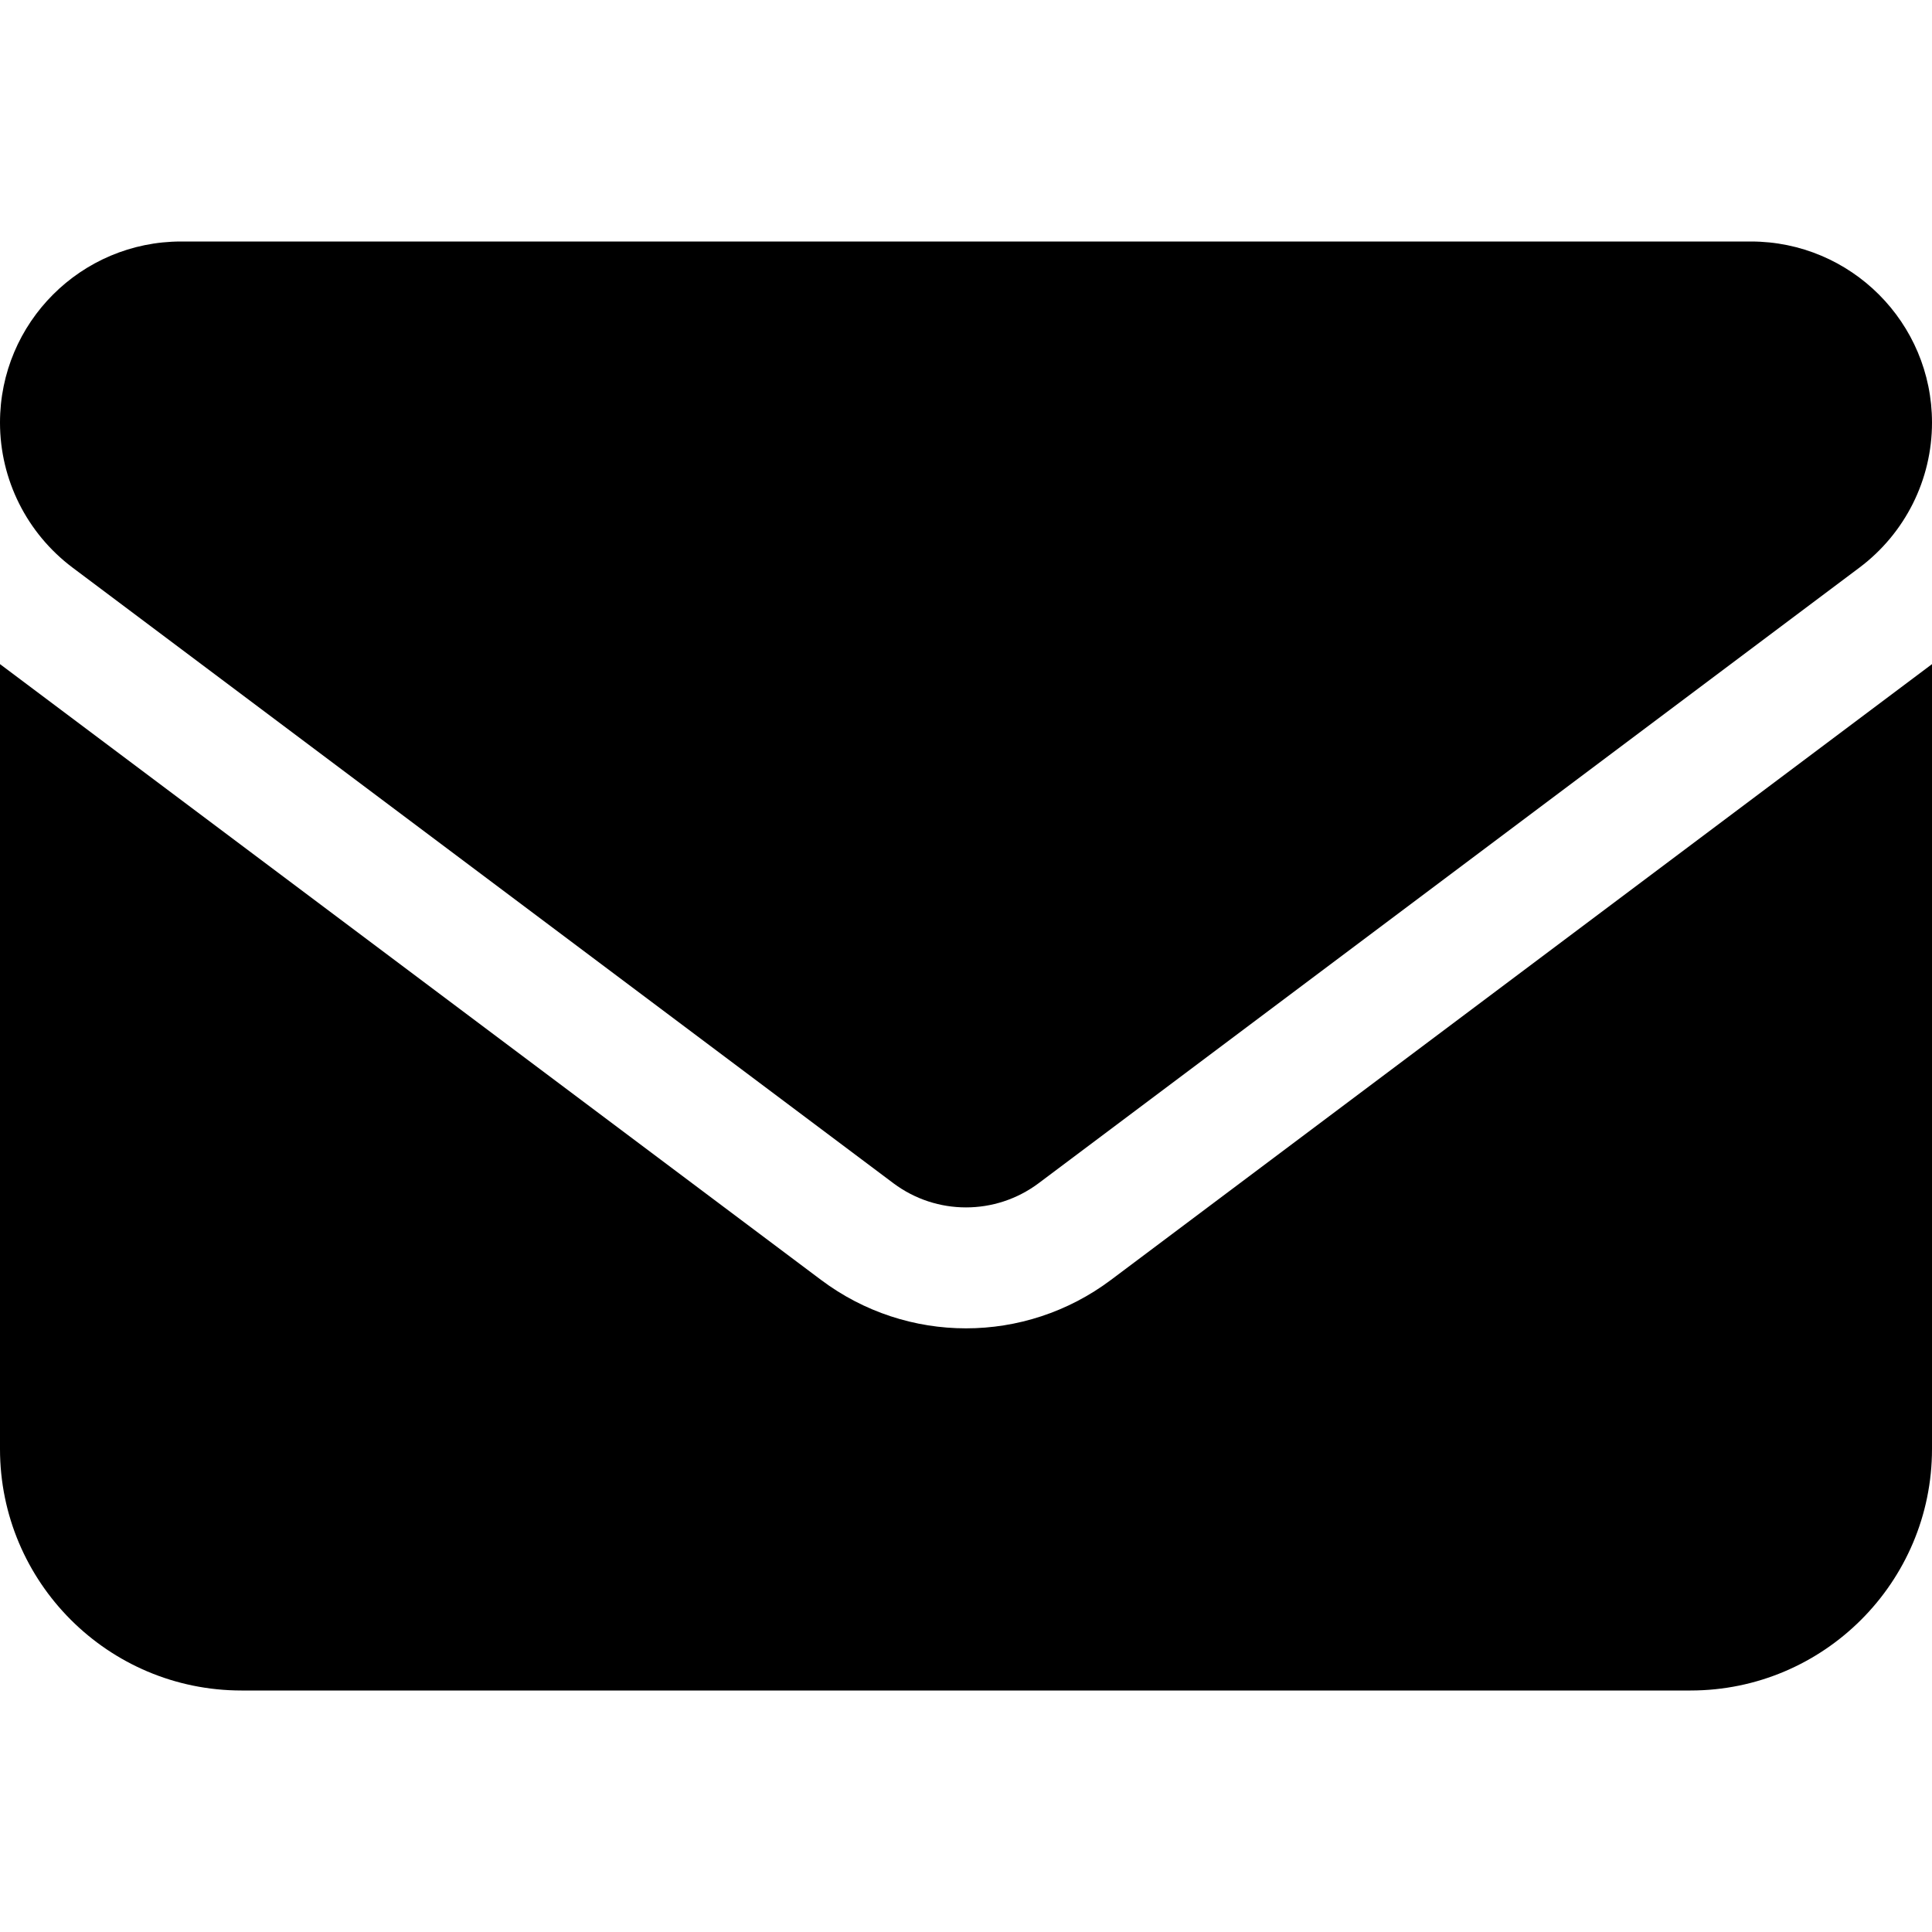
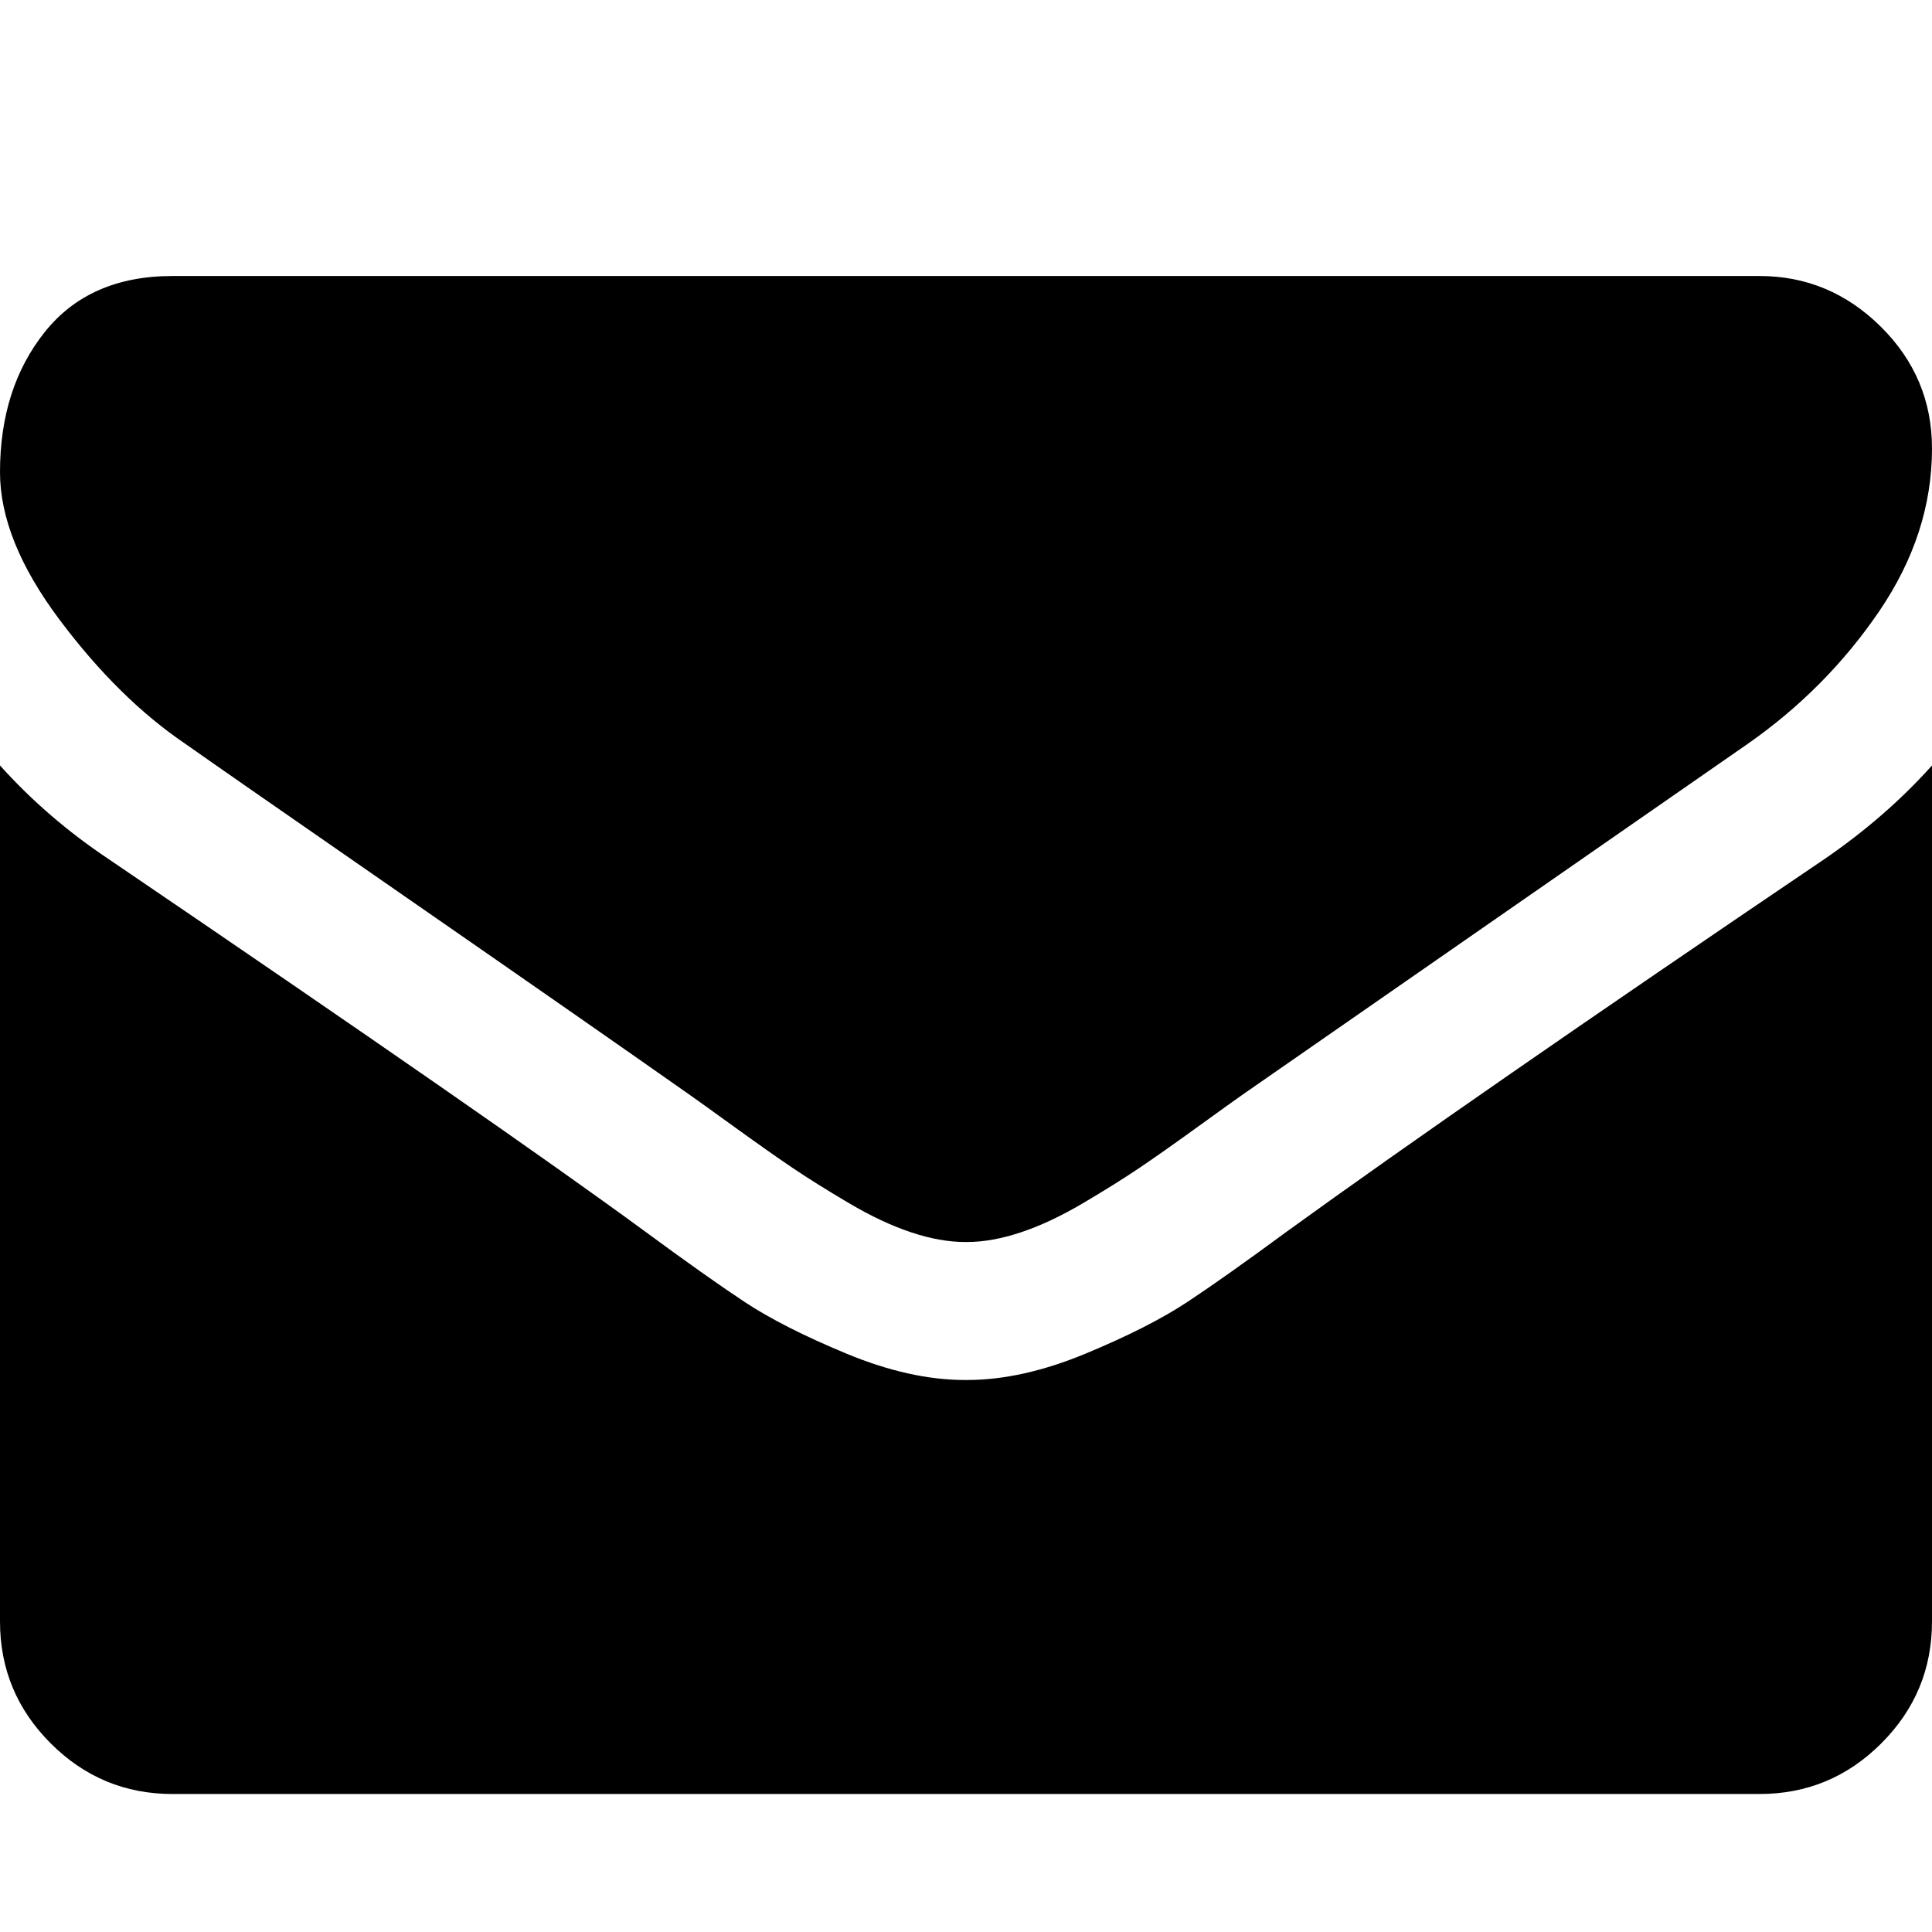
- <svg xmlns="http://www.w3.org/2000/svg" aria-hidden="true" class="svg-inline--fa fa-envelope icon icon--envelope" focusable="false" data-prefix="fa" data-icon="envelope" role="img" viewBox="0 0 512 512">
-   <path fill="currentColor" d="M464 64C490.5 64 512 85.49 512 112C512 127.1 504.9 141.3 492.8 150.4L275.2 313.6C263.8 322.1 248.2 322.1 236.8 313.6L19.2 150.4C7.113 141.3 0 127.1 0 112C0 85.49 21.49 64 48 64H464zM217.6 339.2C240.4 356.3 271.6 356.3 294.4 339.2L512 176V384C512 419.3 483.3 448 448 448H64C28.65 448 0 419.3 0 384V176L217.6 339.2z" />
+ <svg xmlns="http://www.w3.org/2000/svg" height="20" viewBox="0 0 1792 1792" width="20">
+   <path d="M1792 710v794q0 66-47 113t-113 47h-1472q-66 0-113-47t-47-113v-794q44 49 101 87 362 246 497 345 57 42 92.5 65.5t94.5 48 110 24.5h2q51 0 110-24.5t94.5-48 92.5-65.5q170-123 498-345 57-39 100-87zm0-294q0 79-49 151t-122 123q-376 261-468 325-10 7-42.5 30.5t-54 38-52 32.5-57.5 27-50 9h-2q-23 0-50-9t-57.5-27-52-32.5-54-38-42.5-30.5q-91-64-262-182.5t-205-142.5q-62-42-117-115.5t-55-136.5q0-78 41.5-130t118.5-52h1472q65 0 112.5 47t47.5 113z" />
</svg>
